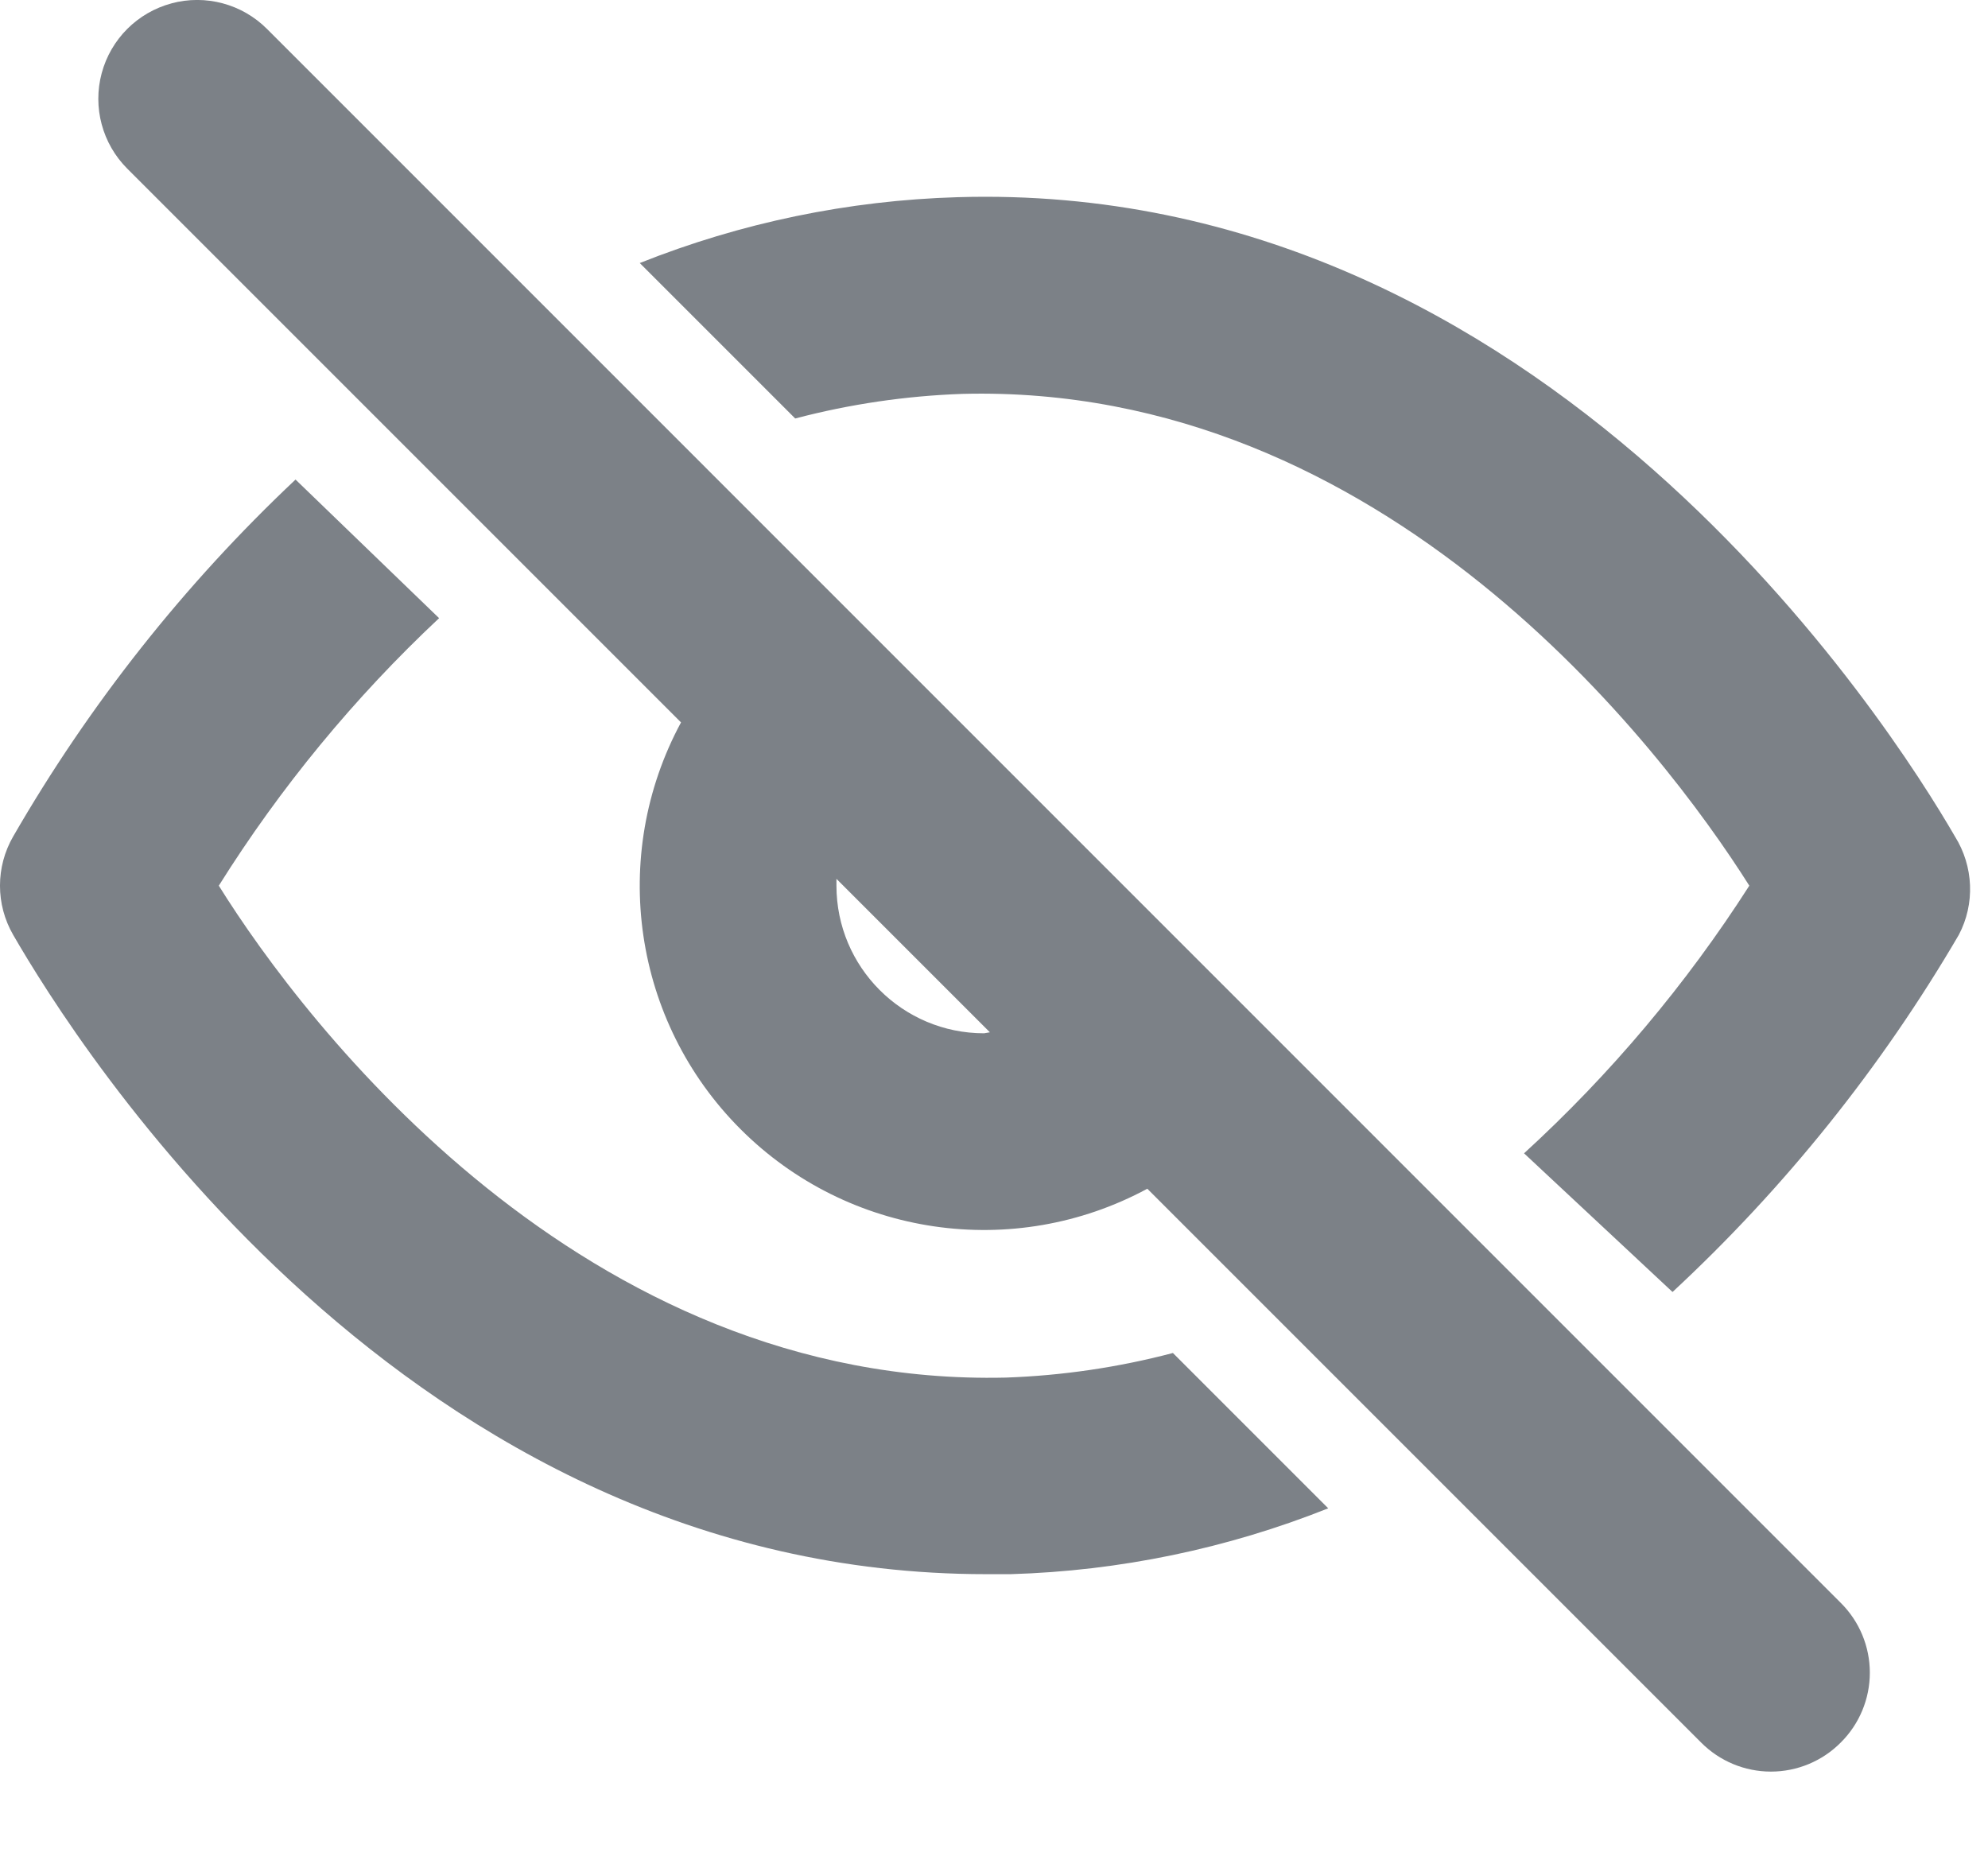
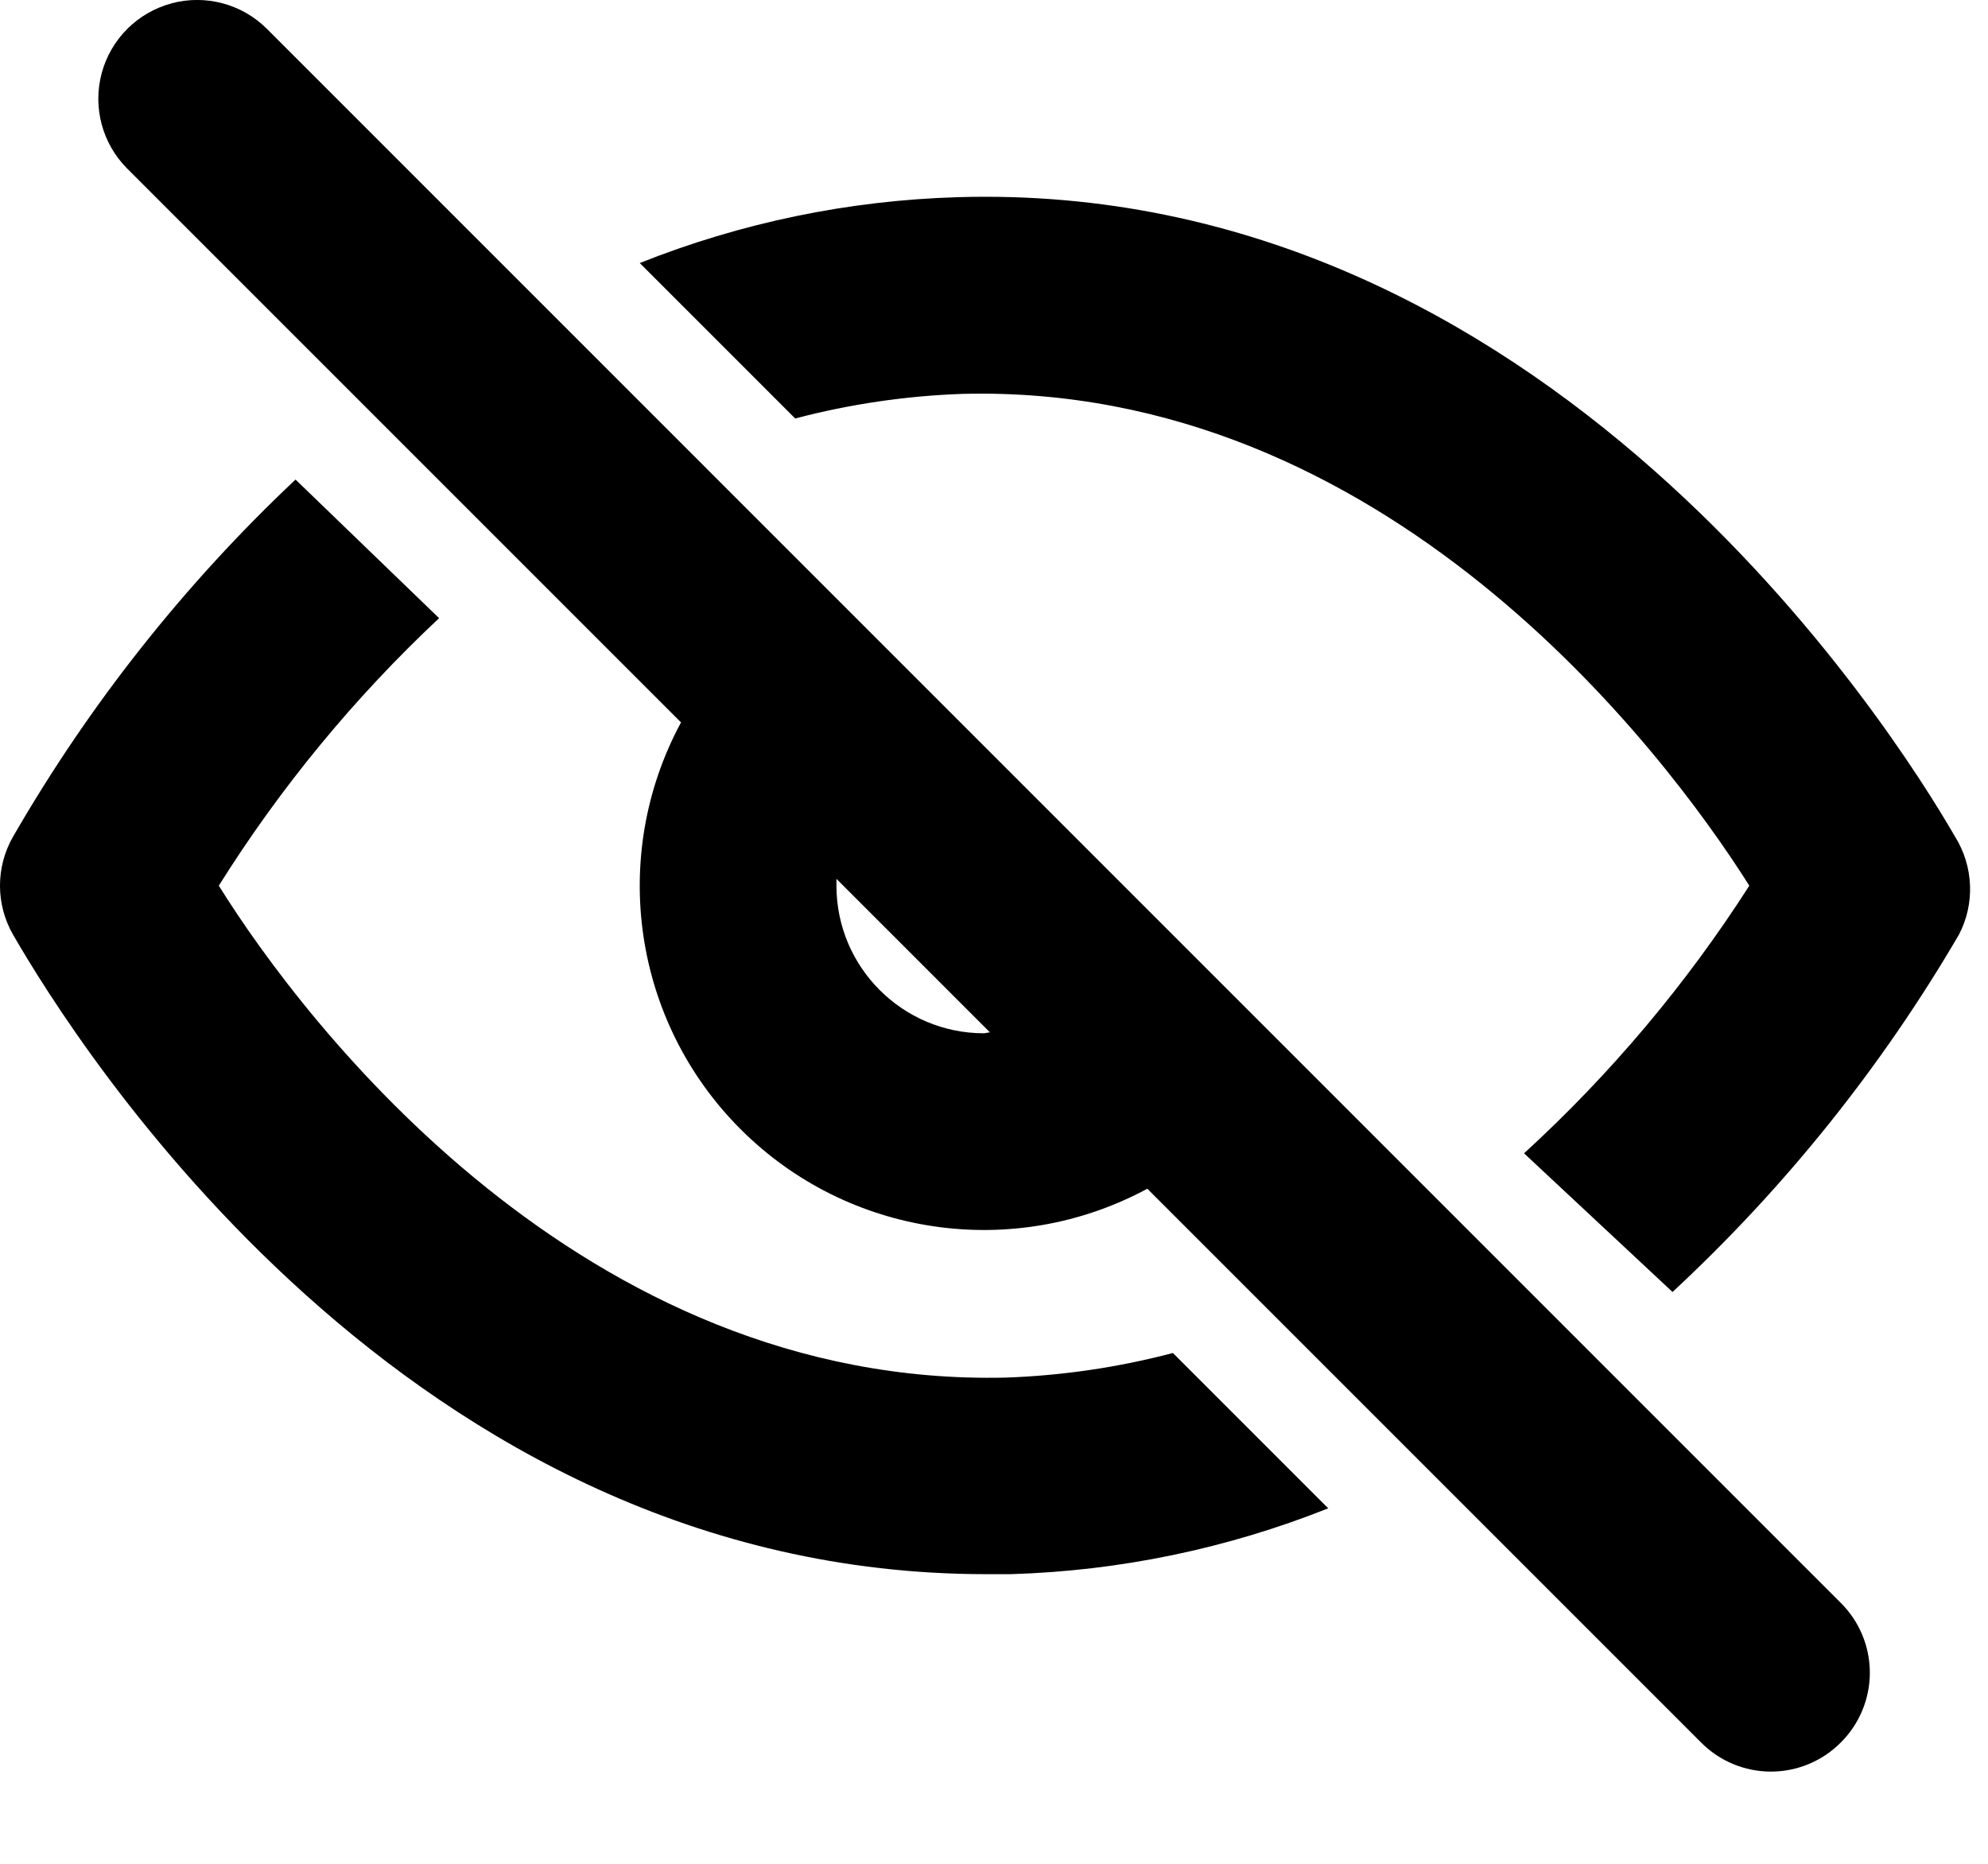
<svg xmlns="http://www.w3.org/2000/svg" width="16" height="15">
-   <path d="M1.38.027a.795.795 0 0 1 .769.206L14.815 12.9a.792.792 0 0 1 0 1.124.792.792 0 0 1-1.124 0L9.234 9.567a2.77 2.77 0 0 1-3.753-3.753L1.024 1.357a.795.795 0 0 1 .357-1.33Zm.998 3.832 1.156 1.116a10.846 10.846 0 0 0-1.773 2.153c.696 1.117 2.929 4.038 6.333 3.959a6.127 6.127 0 0 0 1.346-.198l1.25 1.25a7.505 7.505 0 0 1-2.556.53h-.198c-4.663 0-7.331-4.282-7.83-5.145a.792.792 0 0 1 0-.792A12.58 12.58 0 0 1 2.378 3.86Zm5.328-2.272c4.726-.143 7.52 4.267 8.028 5.145.15.24.163.542.031.792a12.58 12.58 0 0 1-2.304 2.874l-1.195-1.116a10.846 10.846 0 0 0 1.813-2.154c-.705-1.116-2.937-4.045-6.333-3.958a6.127 6.127 0 0 0-1.346.198L5.149 2.117a7.505 7.505 0 0 1 2.557-.53Zm-.974 5.486v.055c0 .656.532 1.188 1.188 1.188l.047-.008-1.235-1.235Z" fill="#7C8187" />
+   <path d="M1.38.027a.795.795 0 0 1 .769.206L14.815 12.9a.792.792 0 0 1 0 1.124.792.792 0 0 1-1.124 0L9.234 9.567a2.77 2.77 0 0 1-3.753-3.753L1.024 1.357a.795.795 0 0 1 .357-1.33Zm.998 3.832 1.156 1.116a10.846 10.846 0 0 0-1.773 2.153c.696 1.117 2.929 4.038 6.333 3.959a6.127 6.127 0 0 0 1.346-.198l1.25 1.25a7.505 7.505 0 0 1-2.556.53h-.198c-4.663 0-7.331-4.282-7.83-5.145a.792.792 0 0 1 0-.792A12.58 12.58 0 0 1 2.378 3.86Zm5.328-2.272c4.726-.143 7.52 4.267 8.028 5.145.15.24.163.542.031.792a12.58 12.58 0 0 1-2.304 2.874l-1.195-1.116a10.846 10.846 0 0 0 1.813-2.154c-.705-1.116-2.937-4.045-6.333-3.958a6.127 6.127 0 0 0-1.346.198L5.149 2.117a7.505 7.505 0 0 1 2.557-.53Zm-.974 5.486v.055c0 .656.532 1.188 1.188 1.188l.047-.008-1.235-1.235Z" />
</svg>
